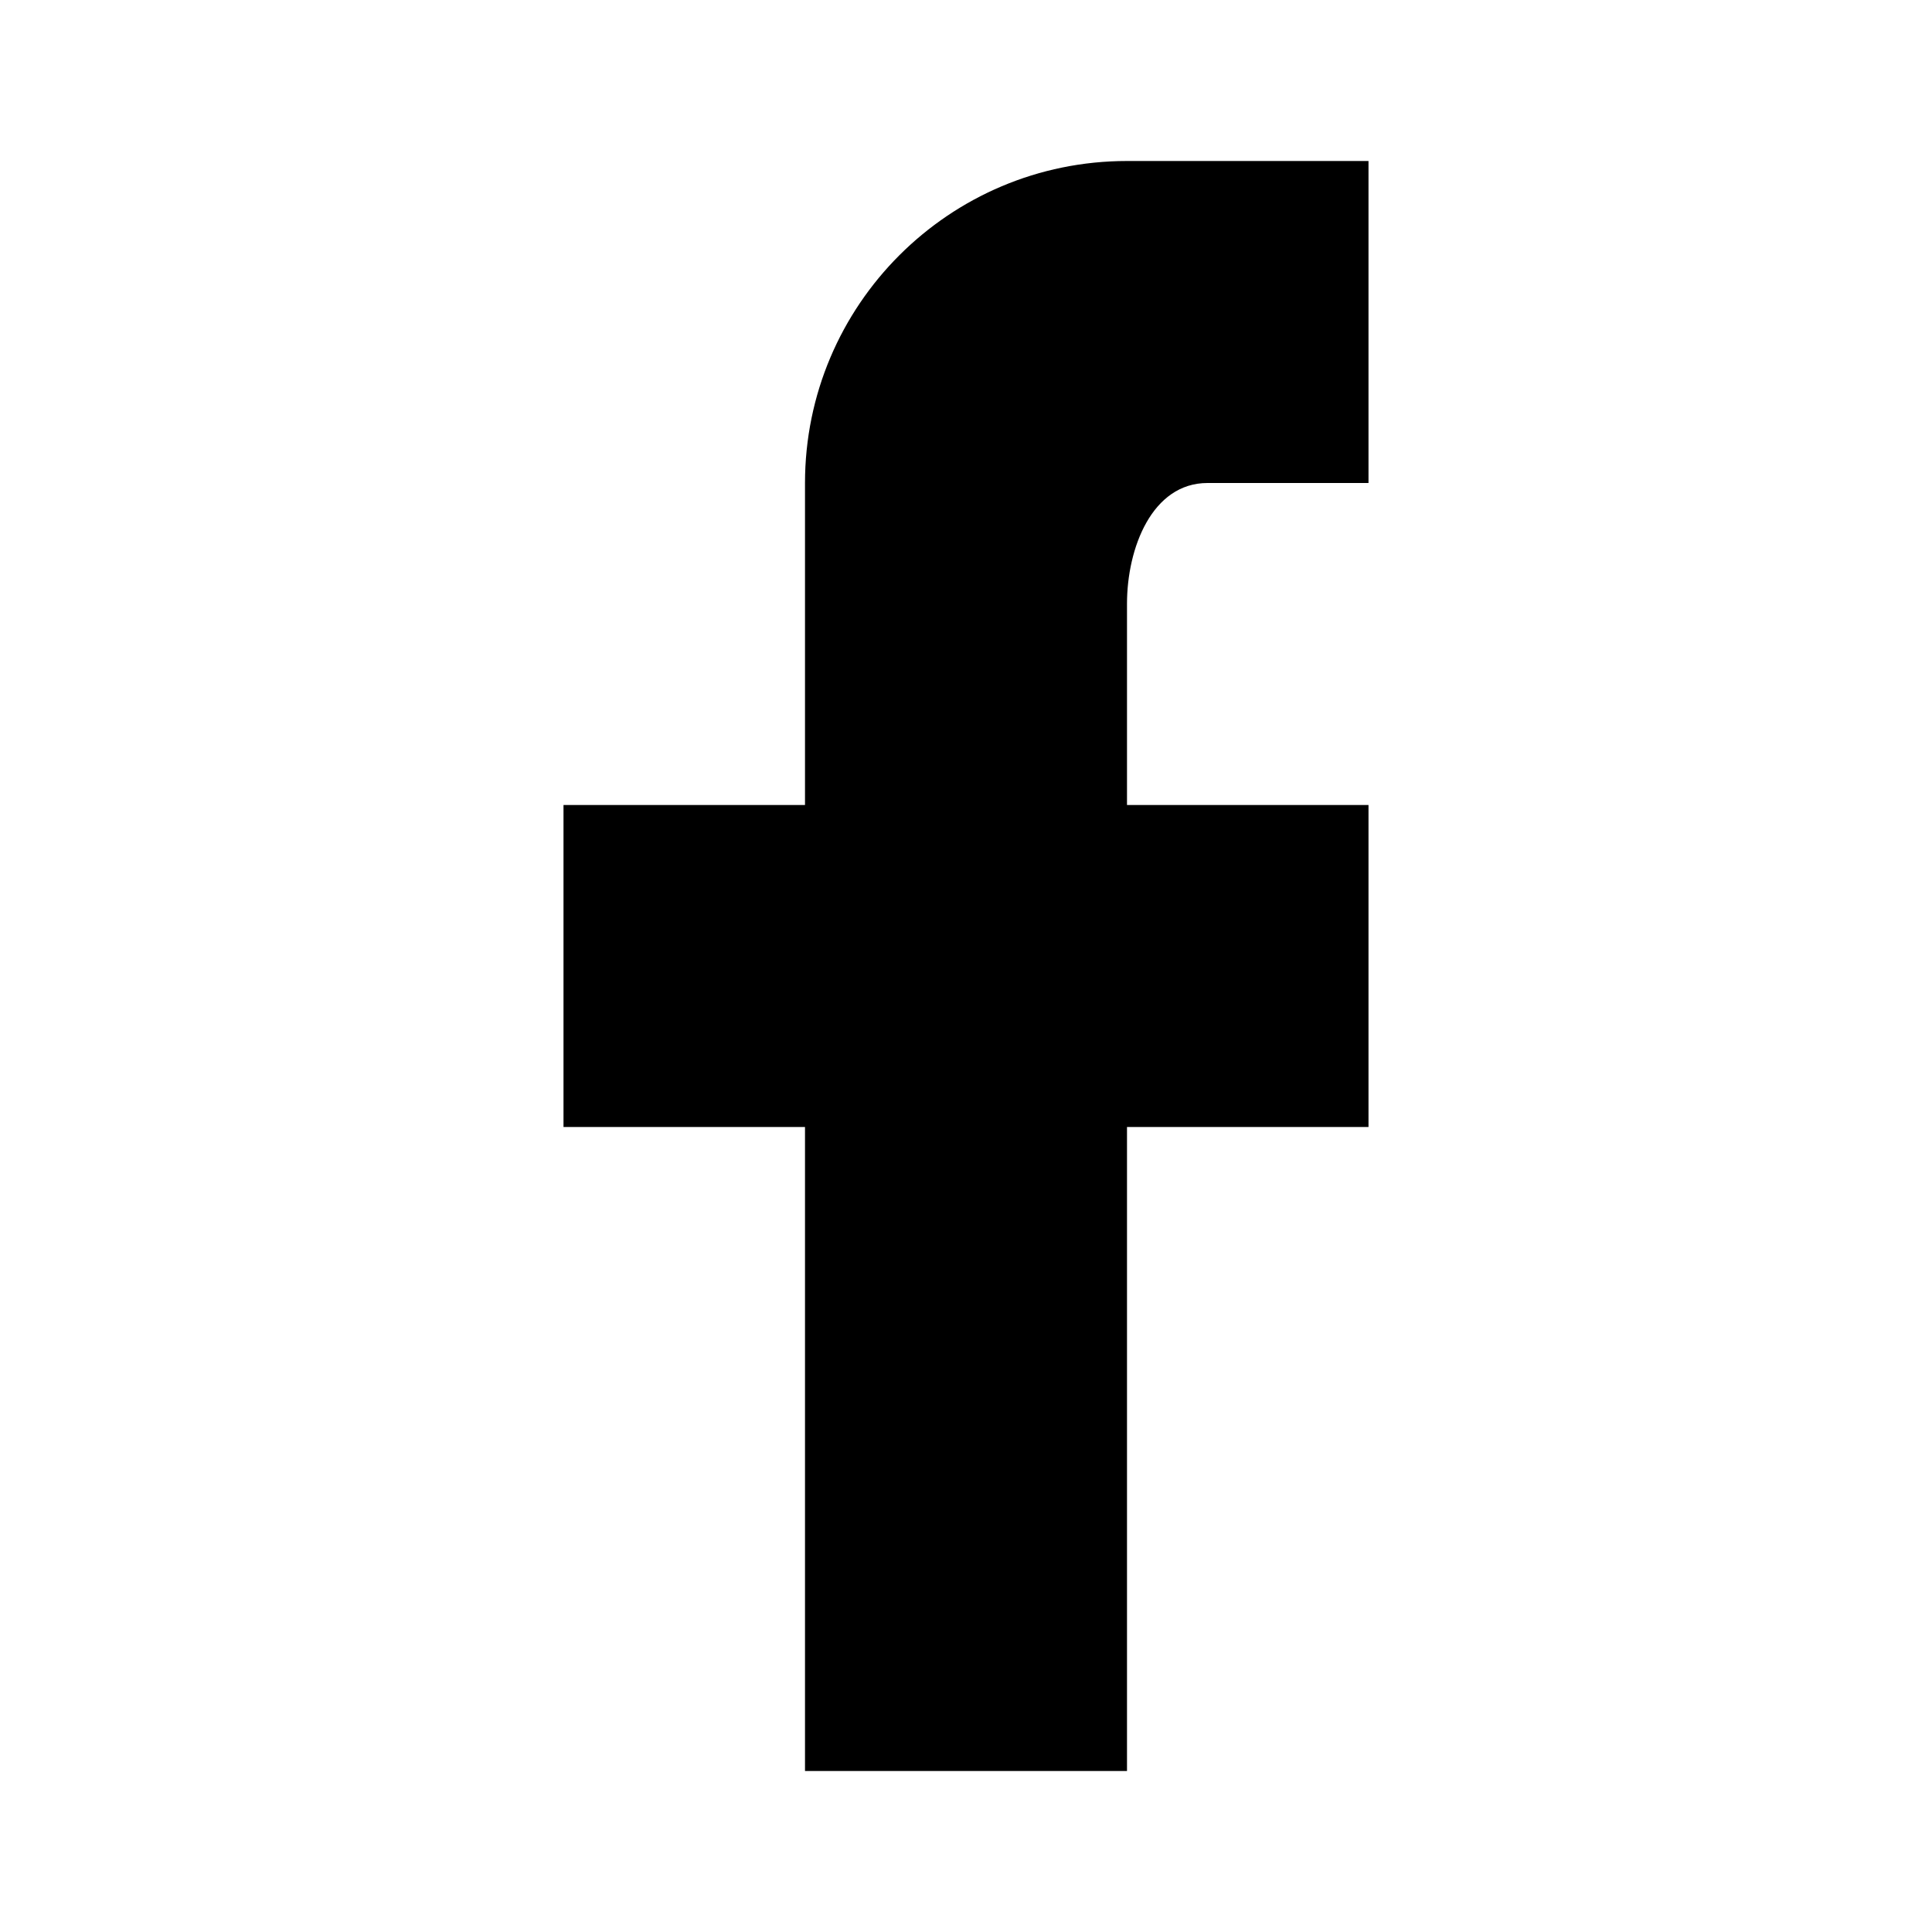
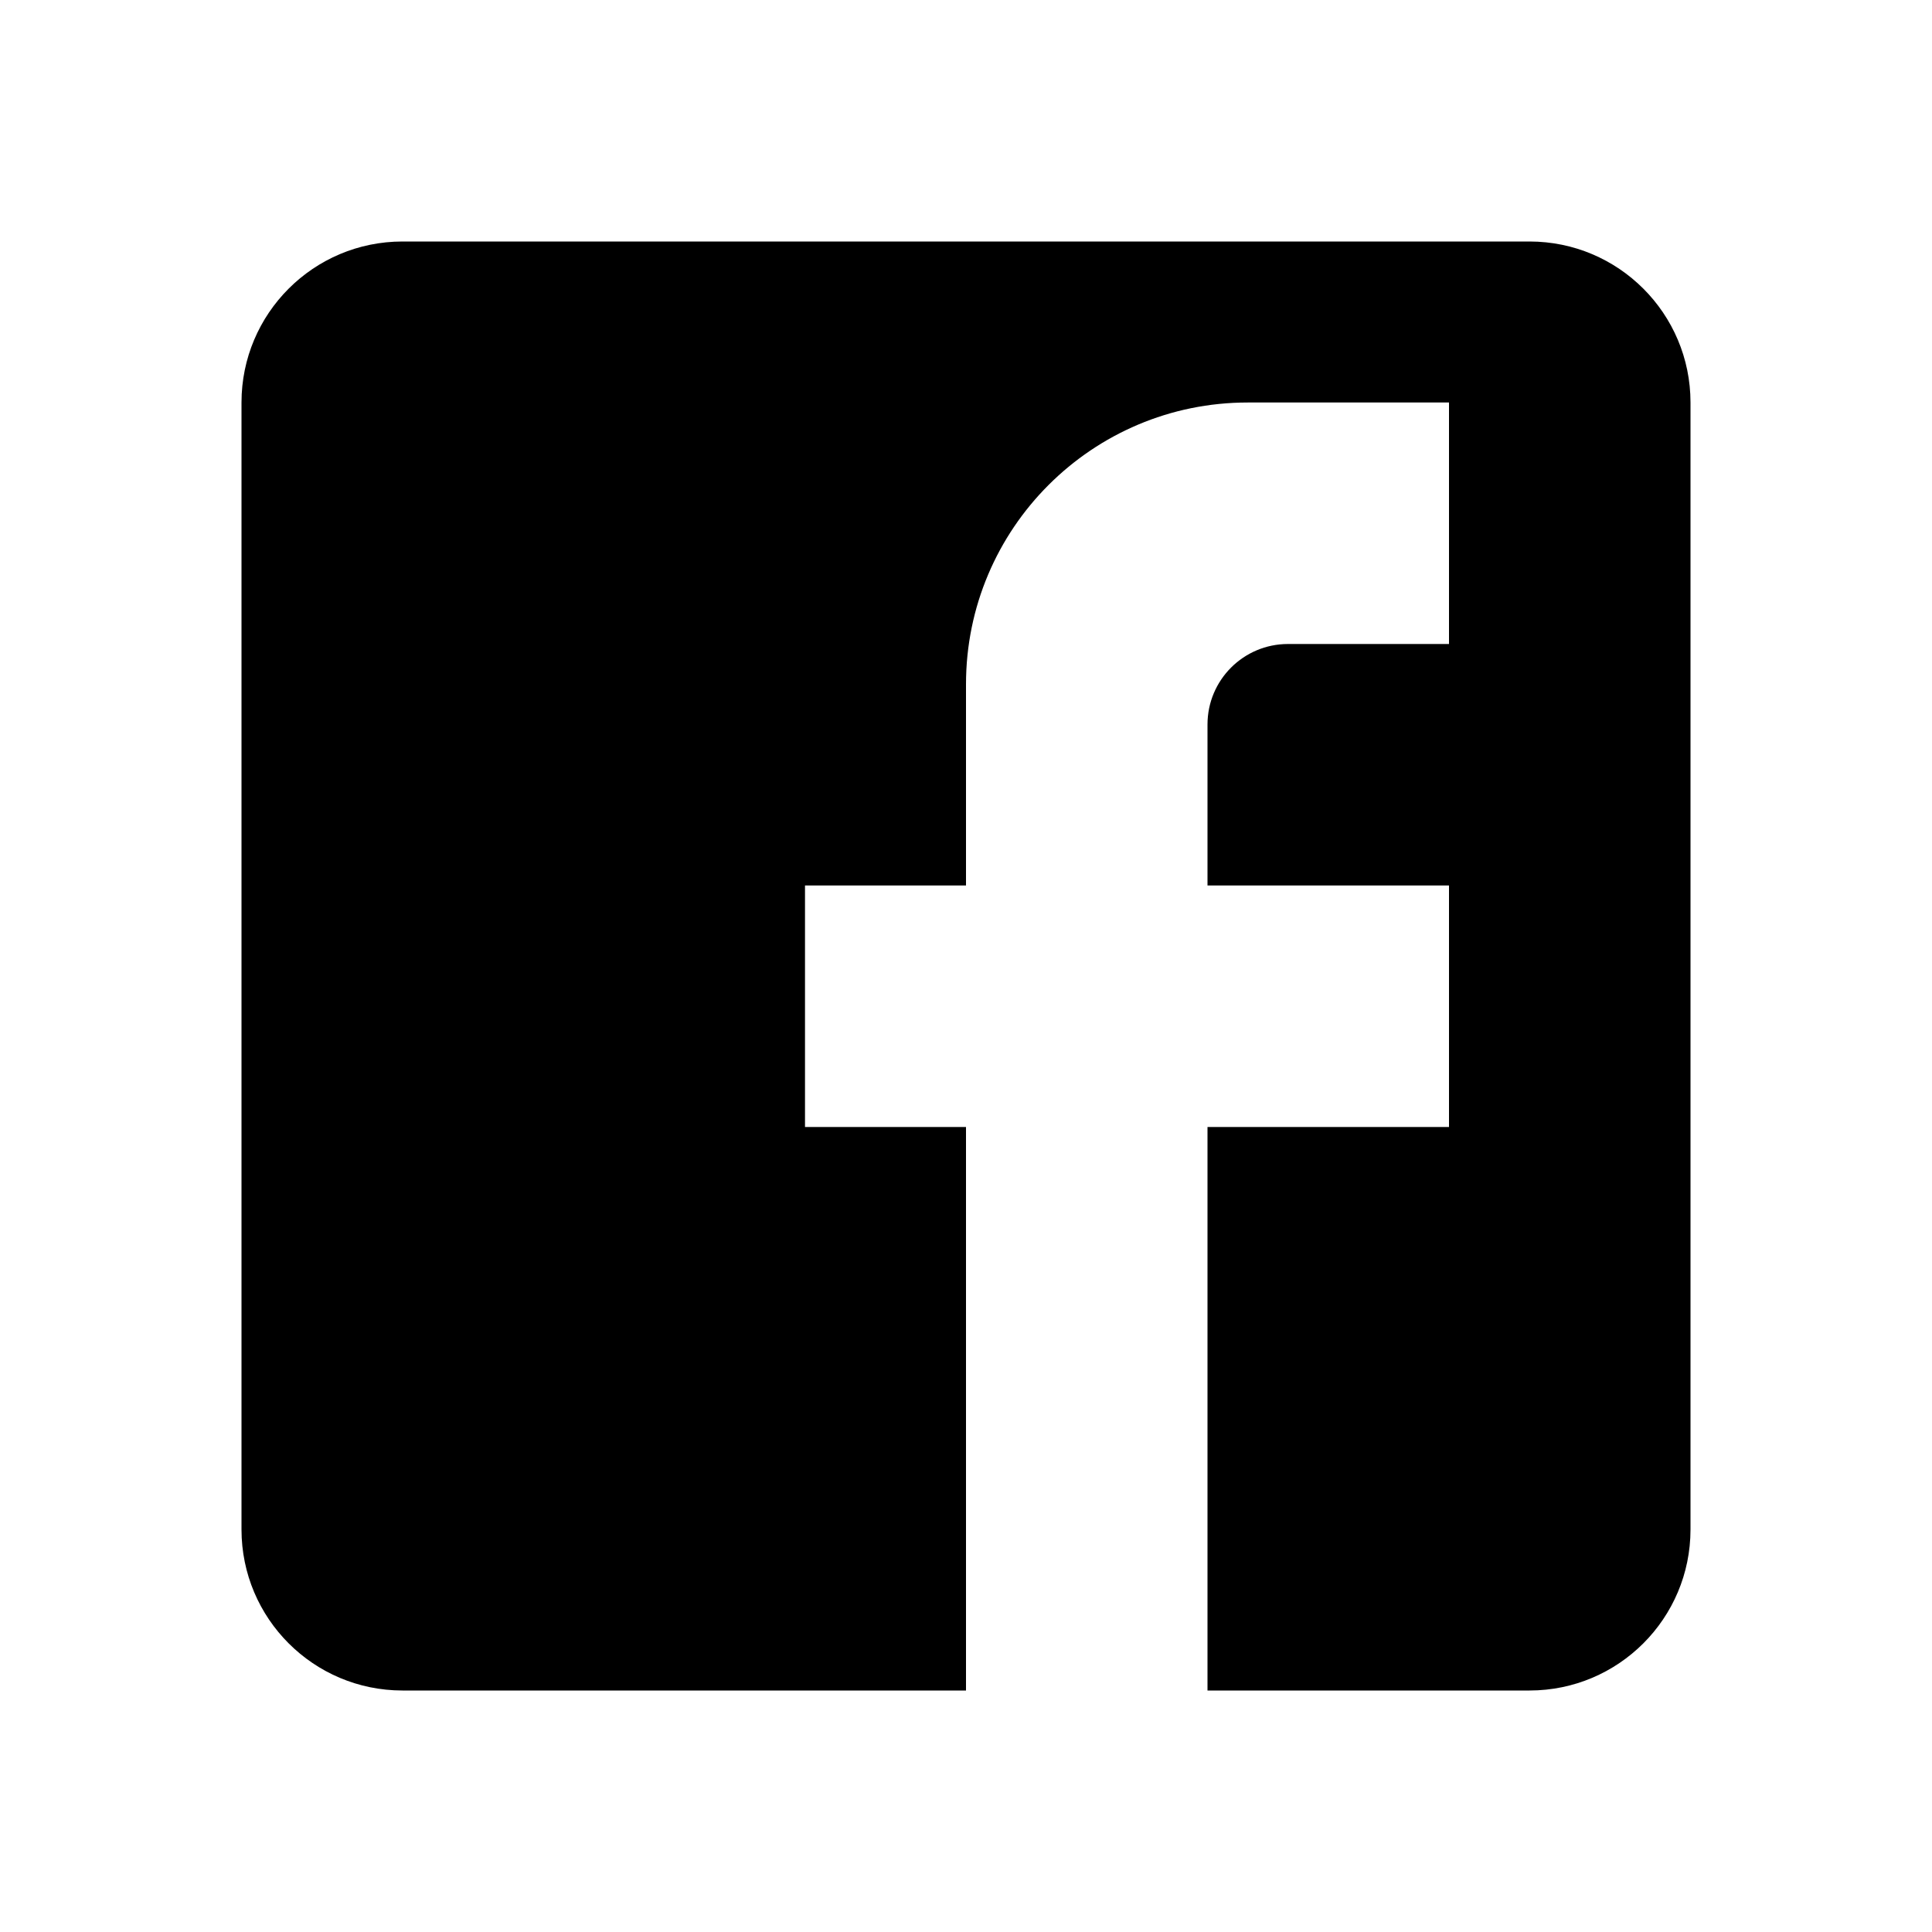
<svg xmlns="http://www.w3.org/2000/svg" version="1.1" width="24" height="24" viewBox="0 0 24 24">
-   <path d="M17,2V2H17V6H15C14.31,6 14,6.81 14,7.5V10H14L17,10V14H14V22H10V14H7V10H10V6A4,4 0 0,1 14,2H17Z" />
+   <path d="M5,3H19A2,2 0 0,1 21,5V19A2,2 0 0,1 19,21H5A2,2 0 0,1 3,19V5A2,2 0 0,1 5,3M18,5H15.5A3.5,3.5 0 0,0 12,8.5V11H10V14H12V21H15V14H18V11H15V9A1,1 0 0,1 16,8H18V5Z" />
</svg>
